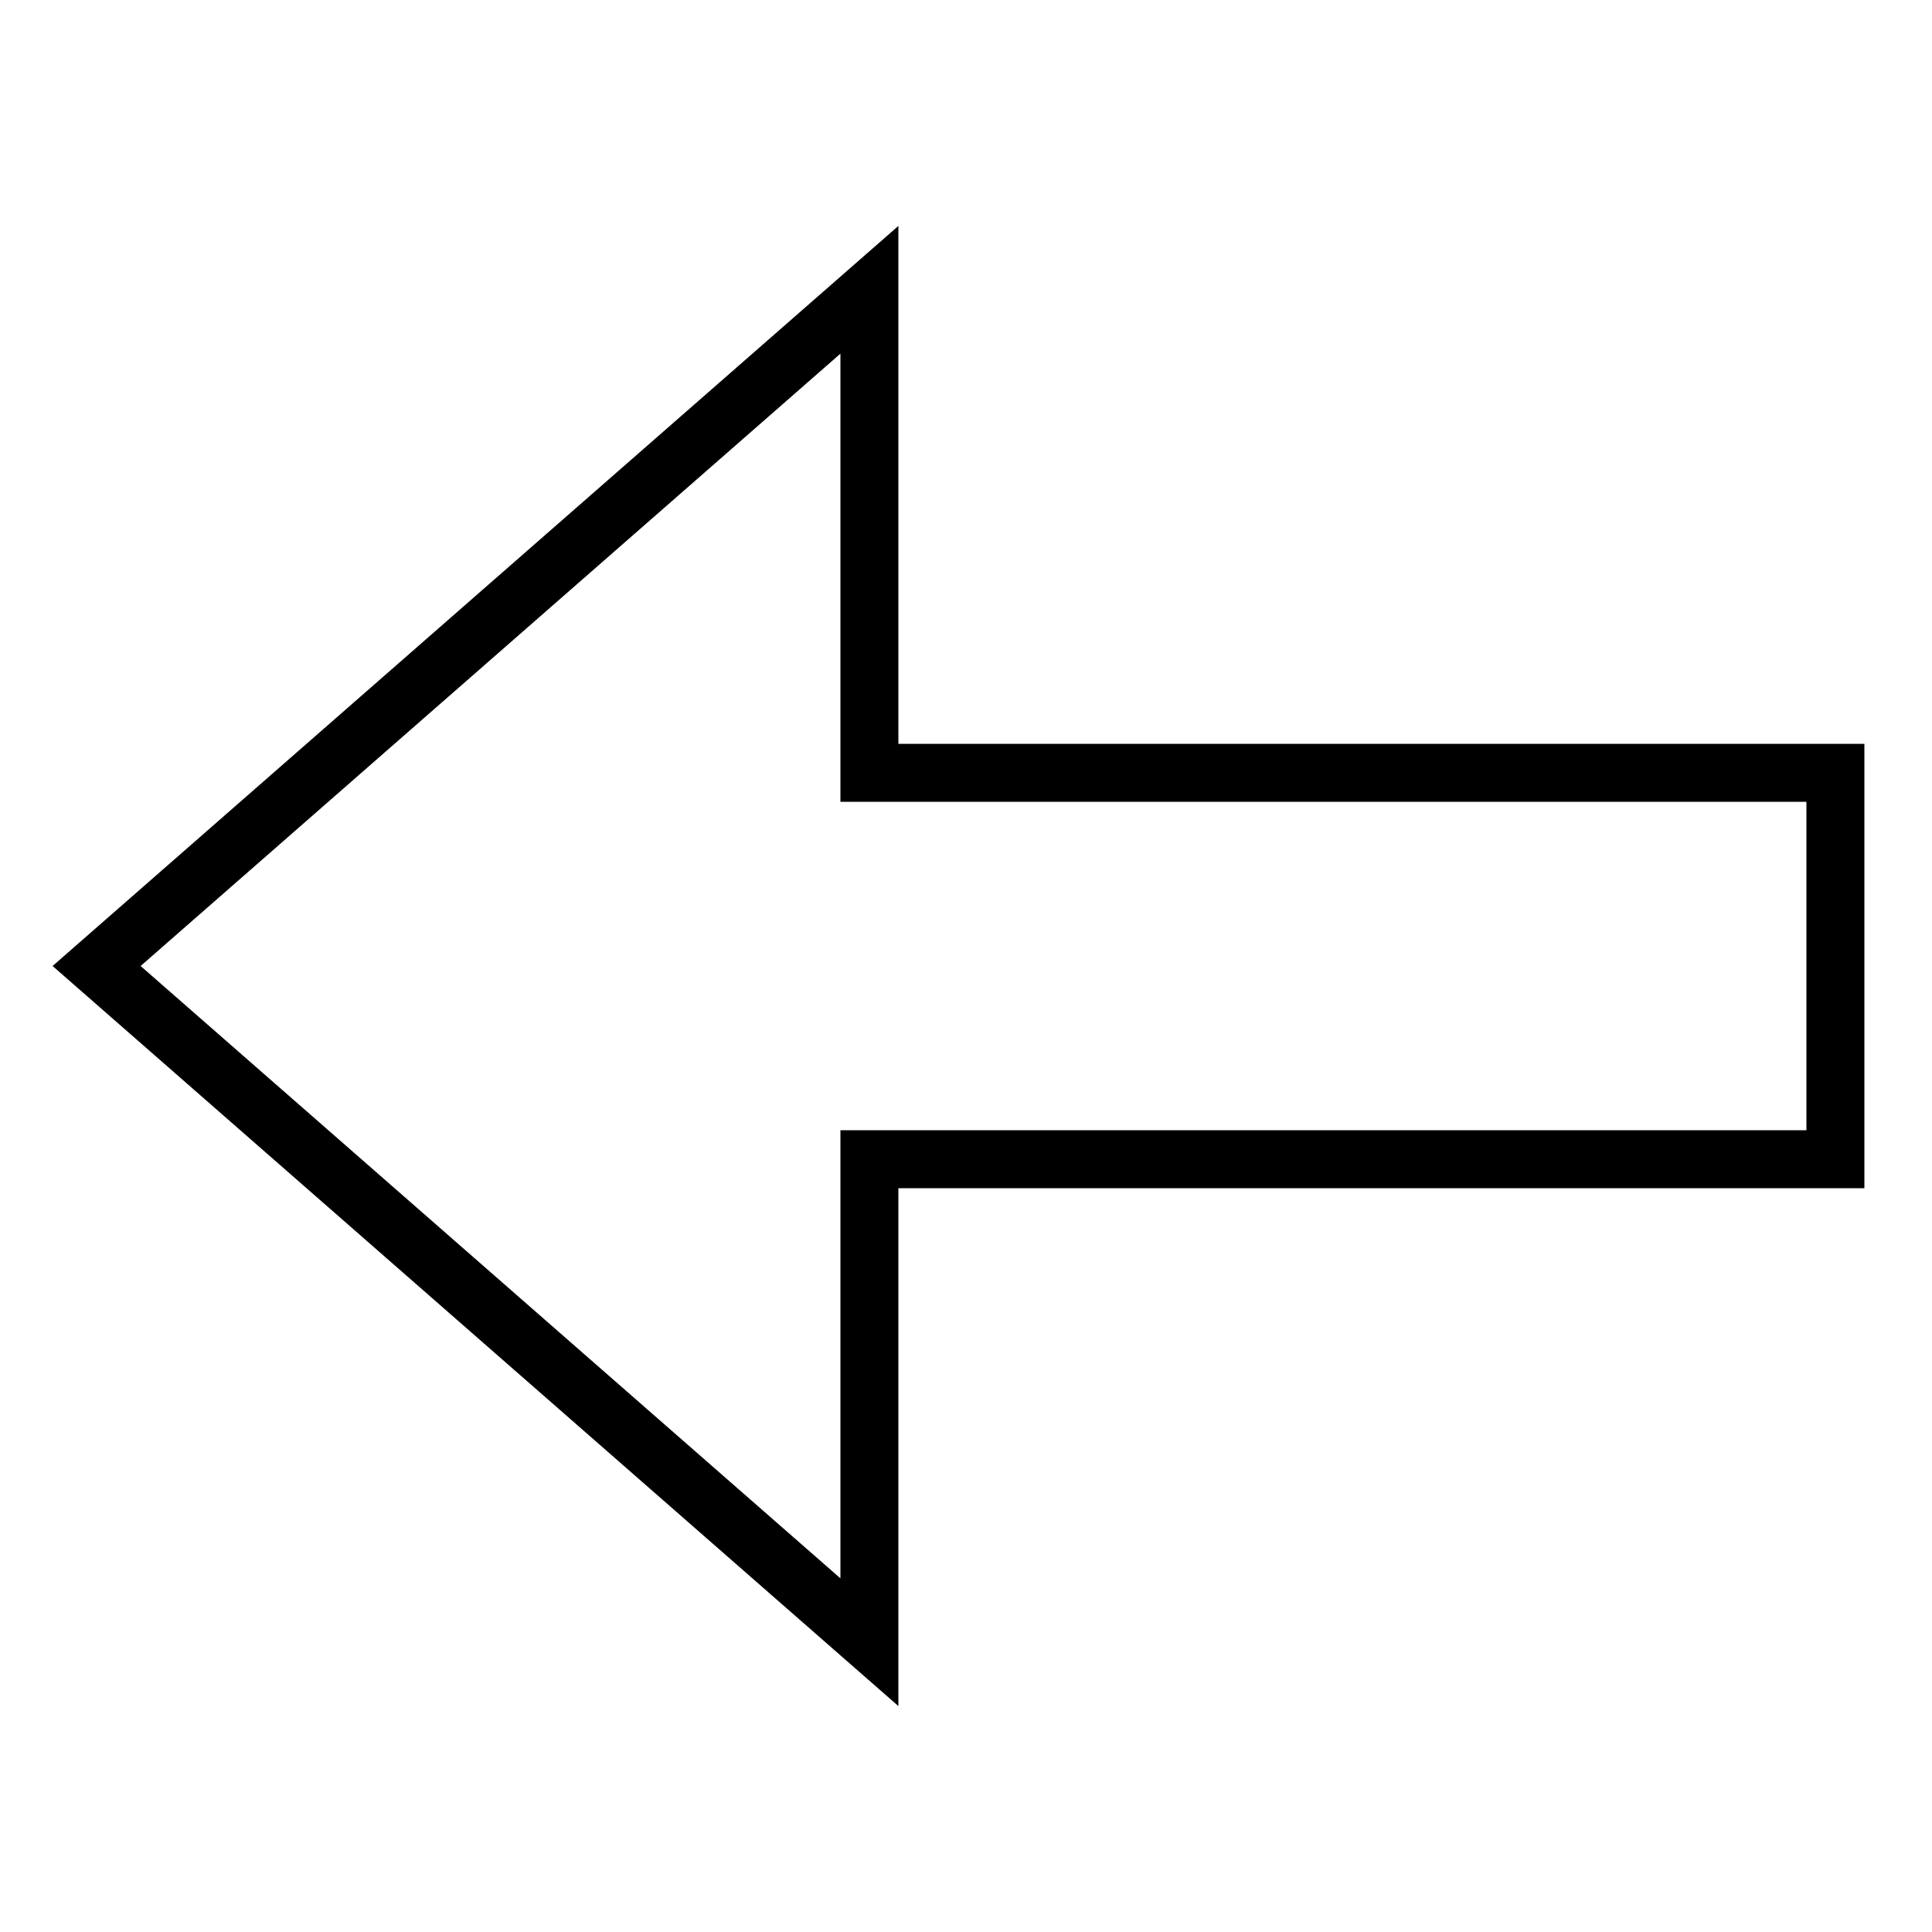
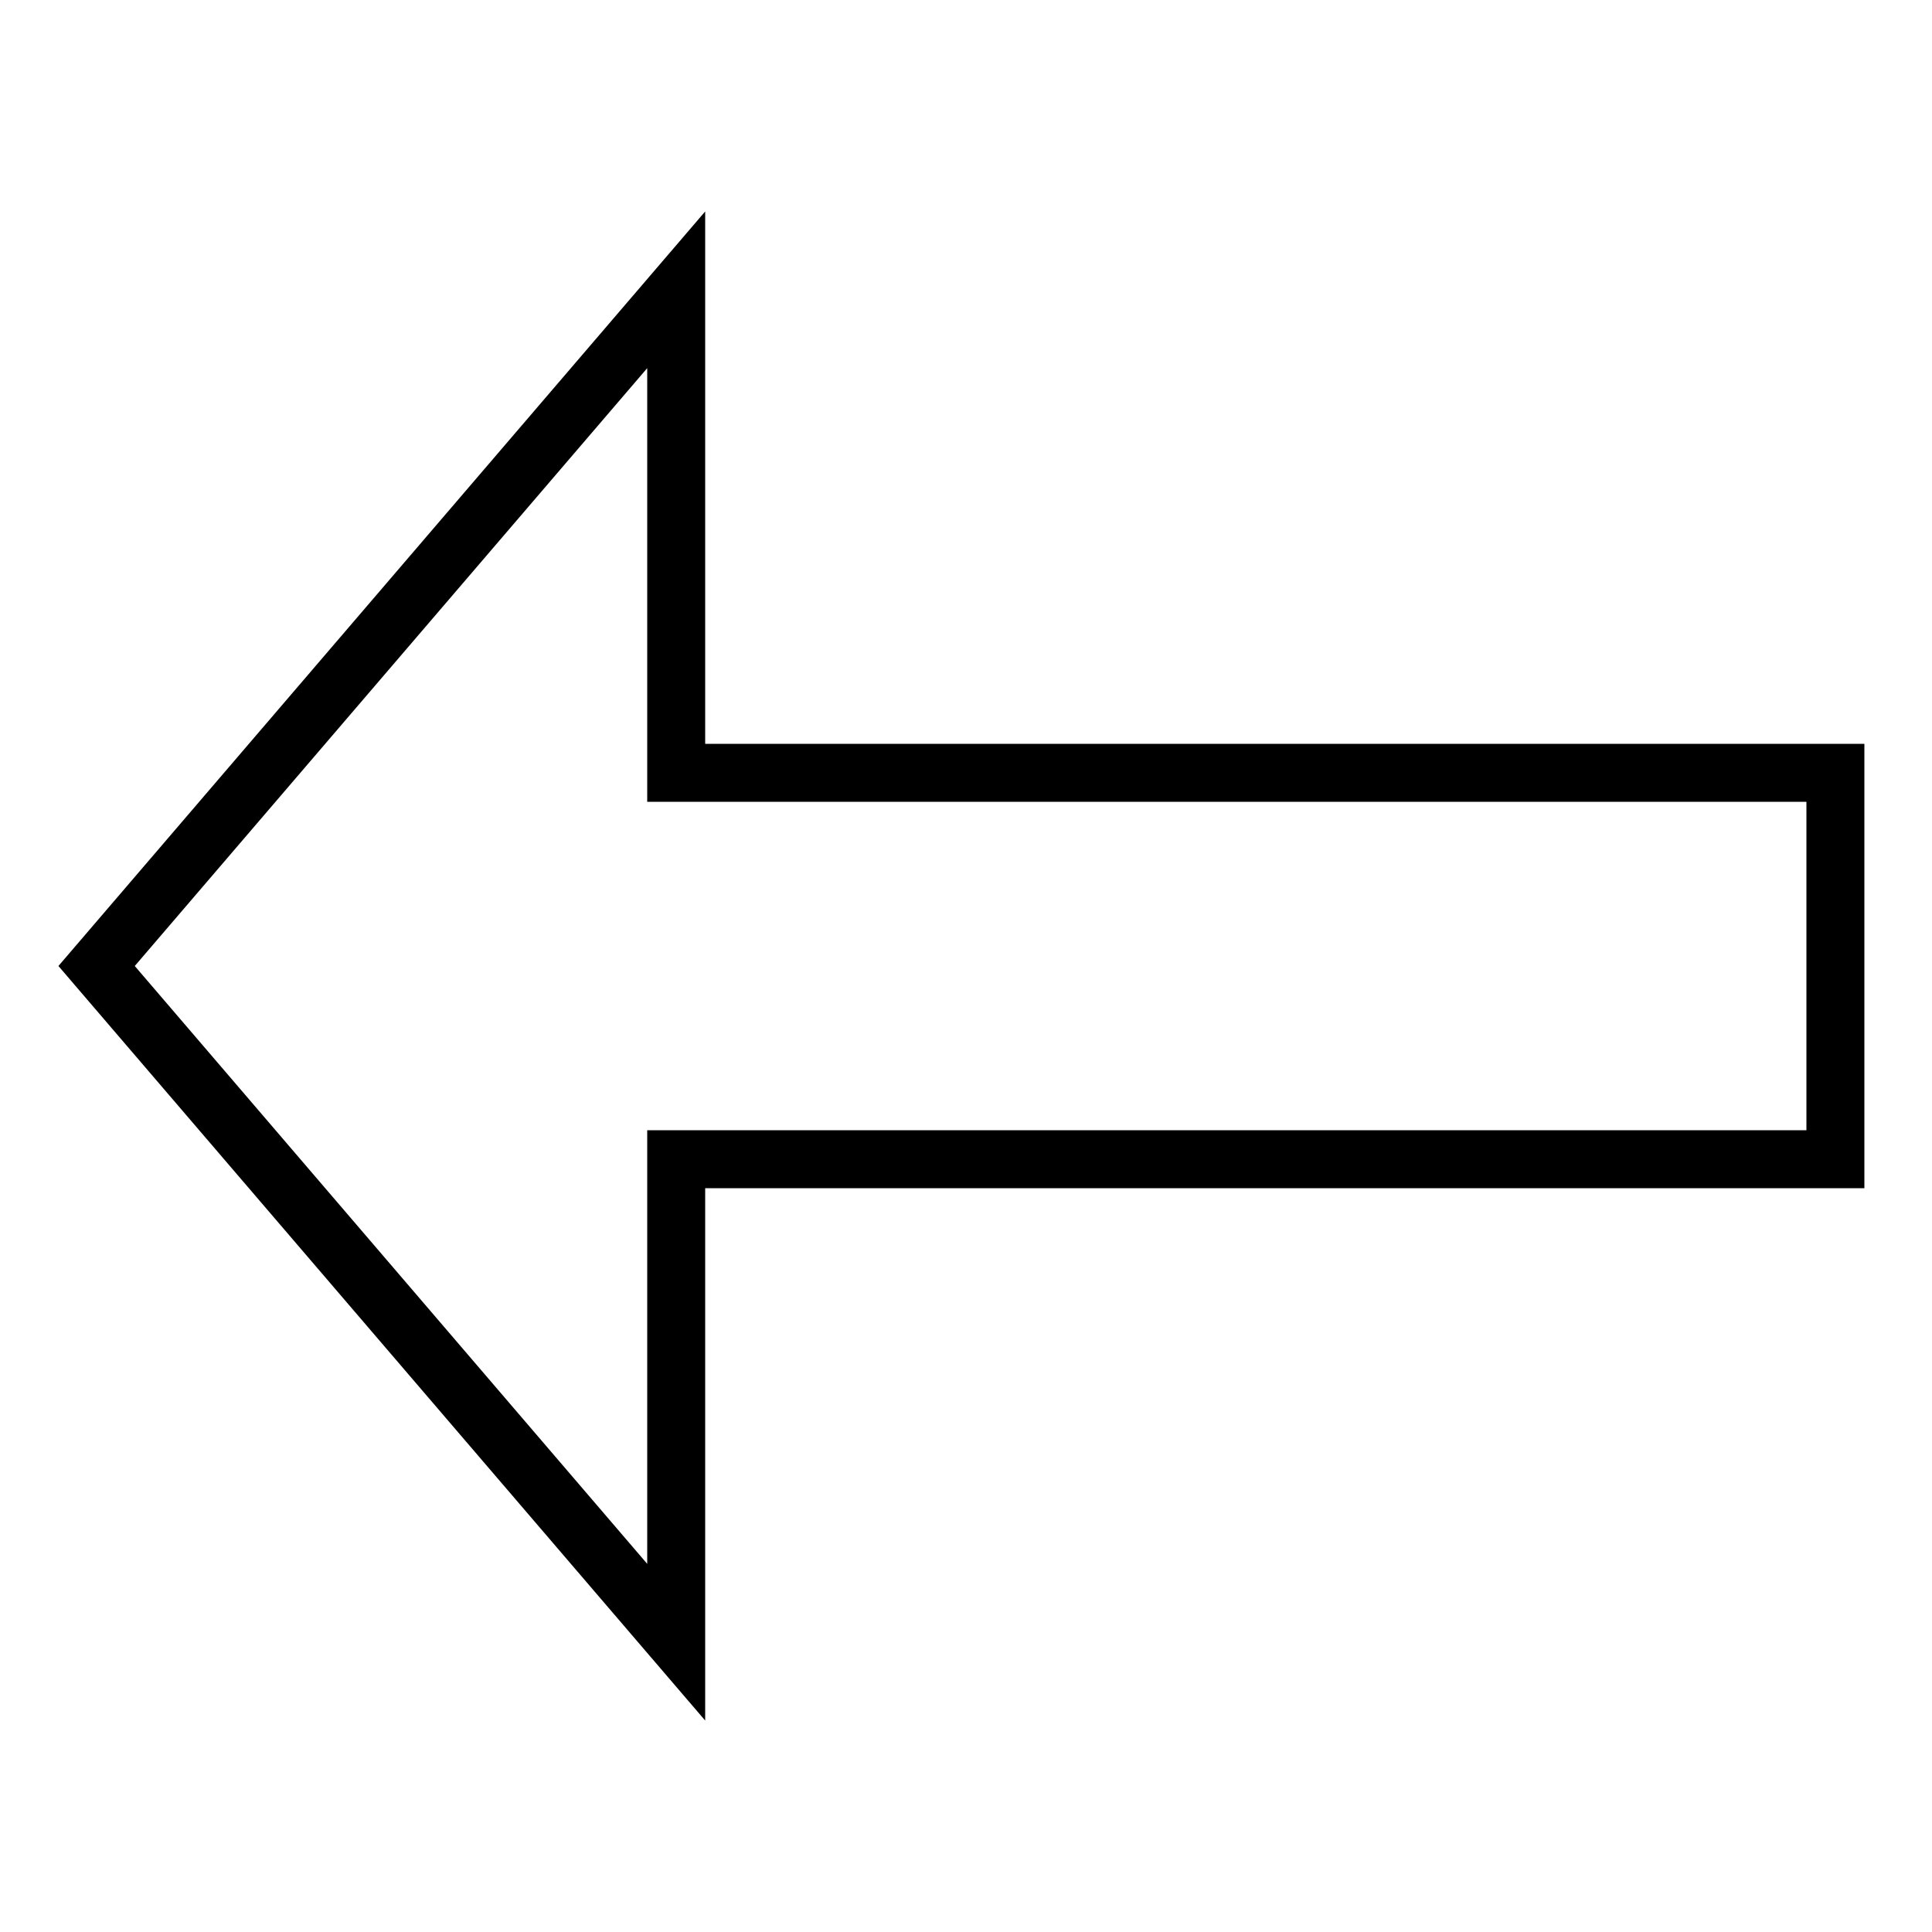
<svg xmlns="http://www.w3.org/2000/svg" version="1.1" width="100px" height="100px" viewBox="0 0 100 100">
-   <path stroke-width="3" stroke-linecap="round" fill="none" stroke="#000" d="M95 40L95 60 45 60 45 85 5 50 45 15 45 40z" />
+   <path stroke-width="3" stroke-linecap="round" fill="none" stroke="#000" d="M95 40L95 60 35 60 35 85 5 50 35 15 35 40z" />
</svg>
